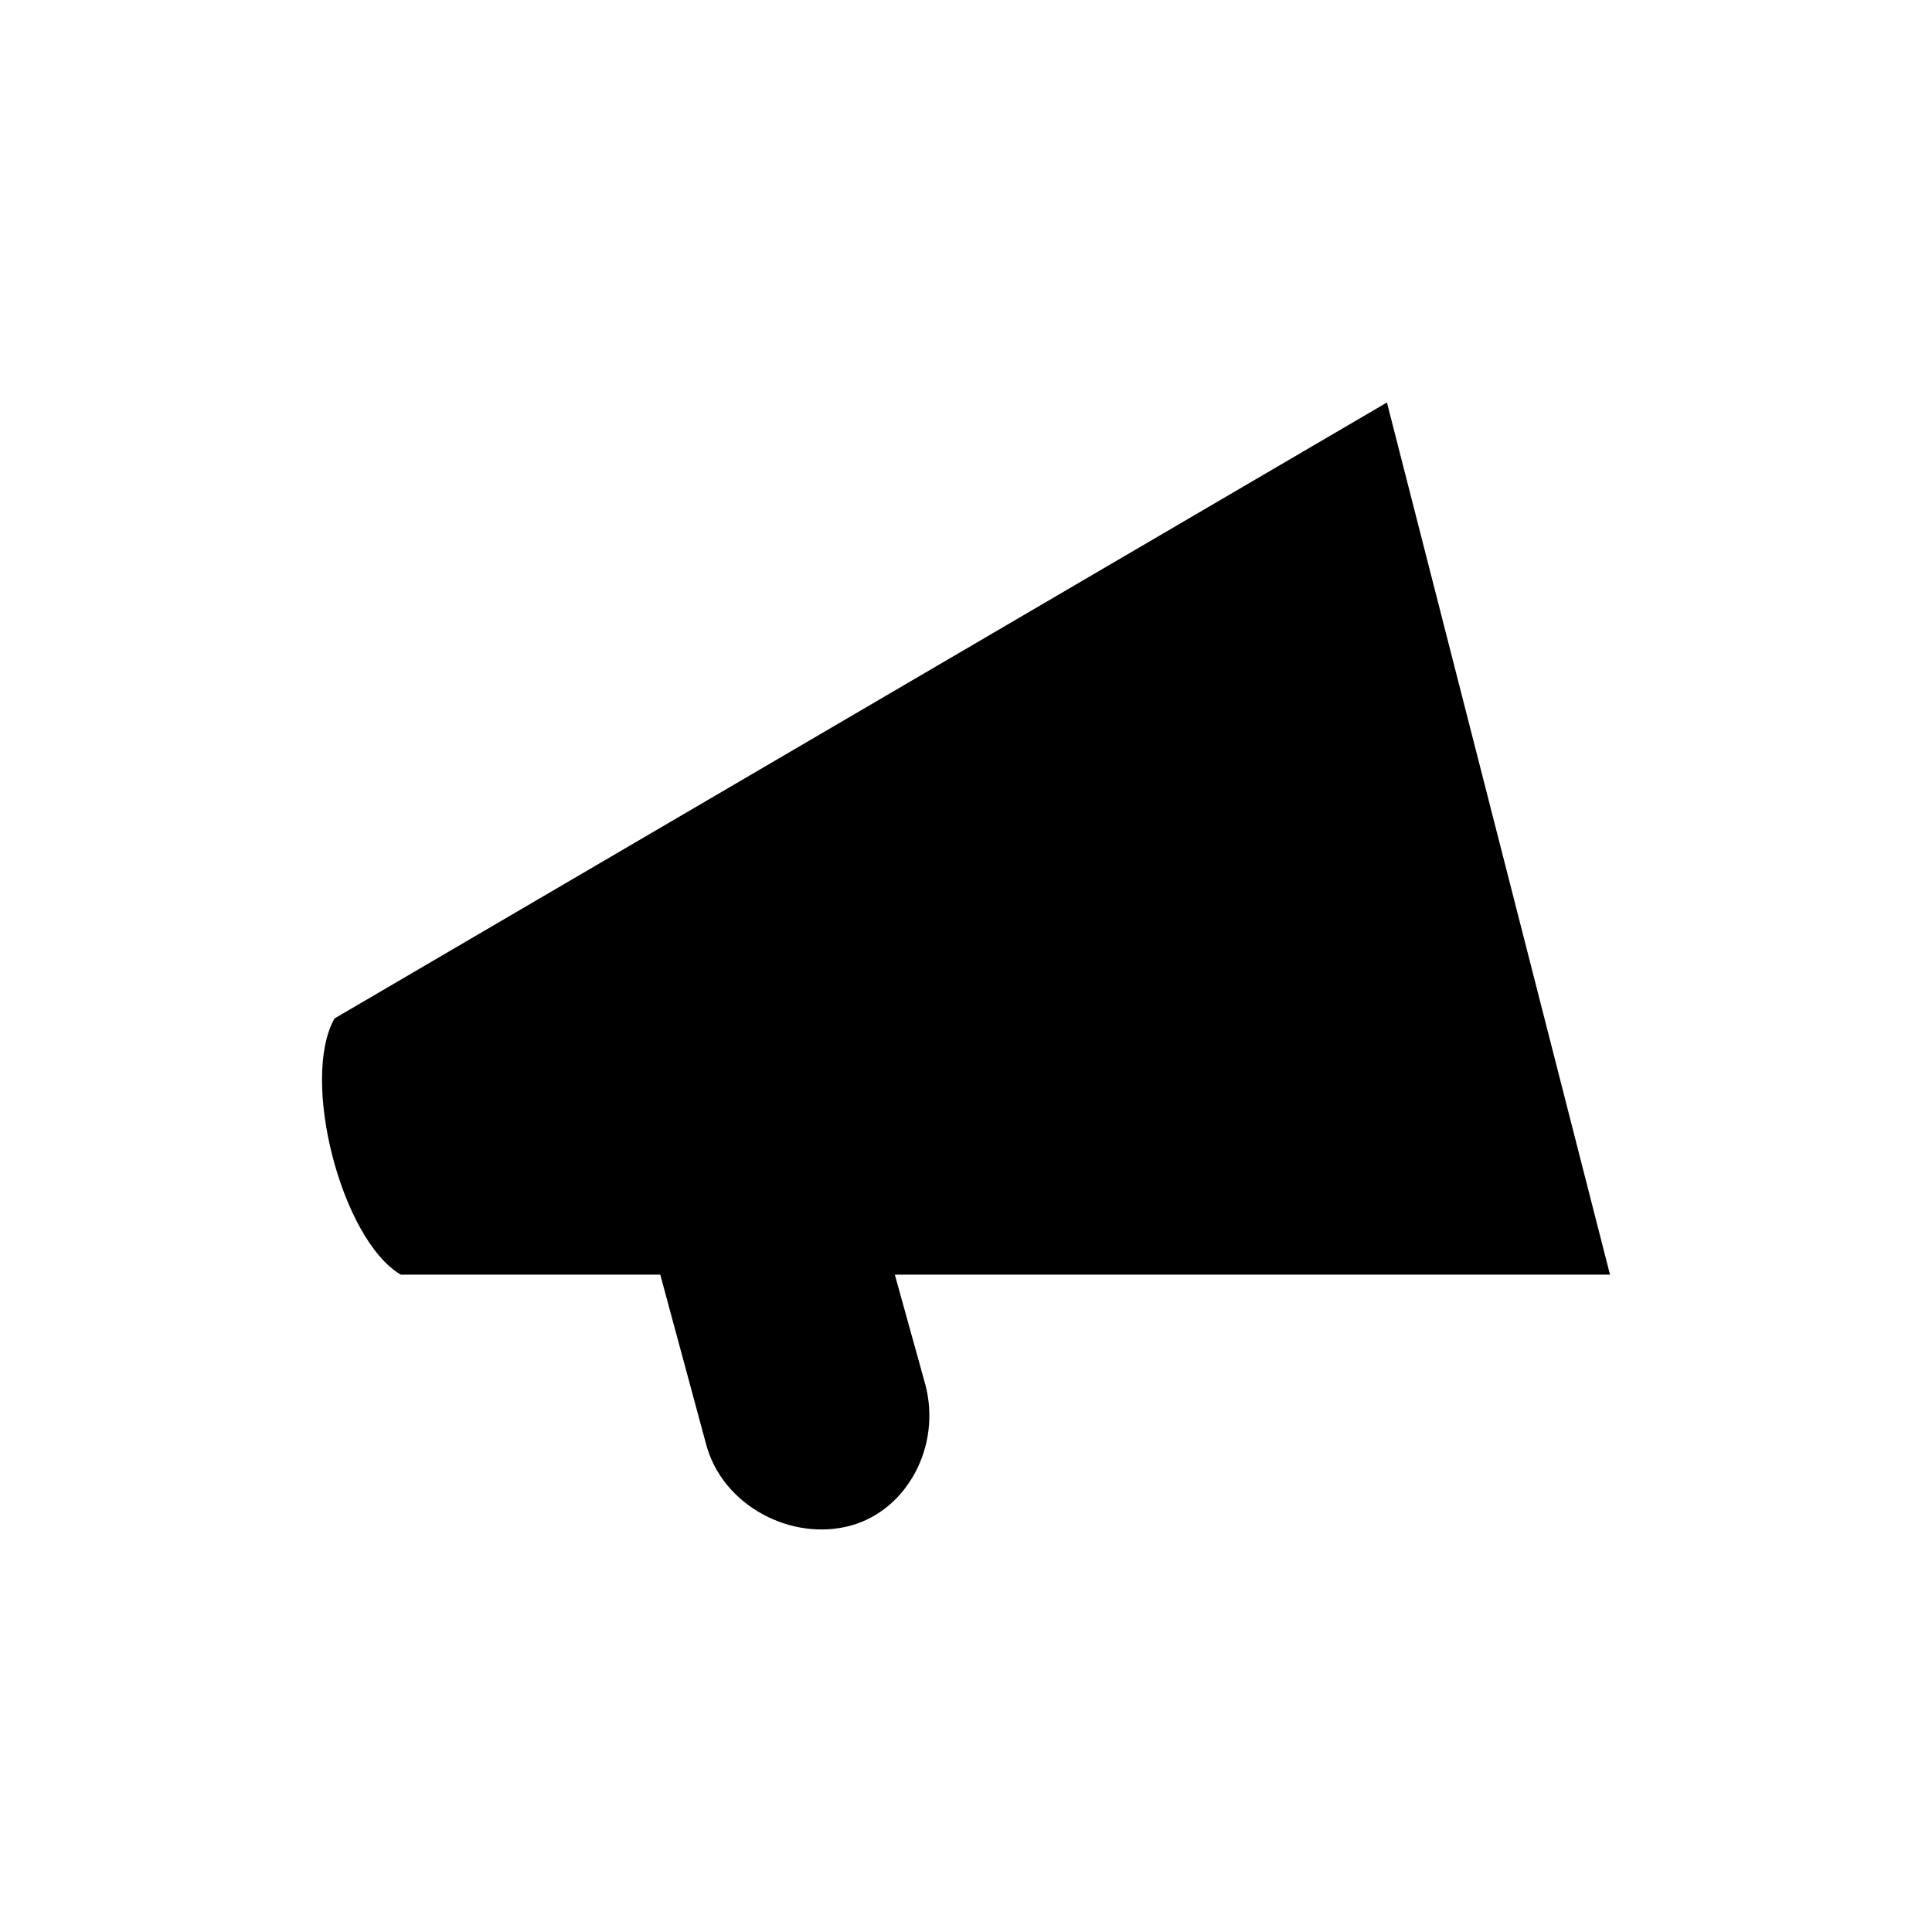
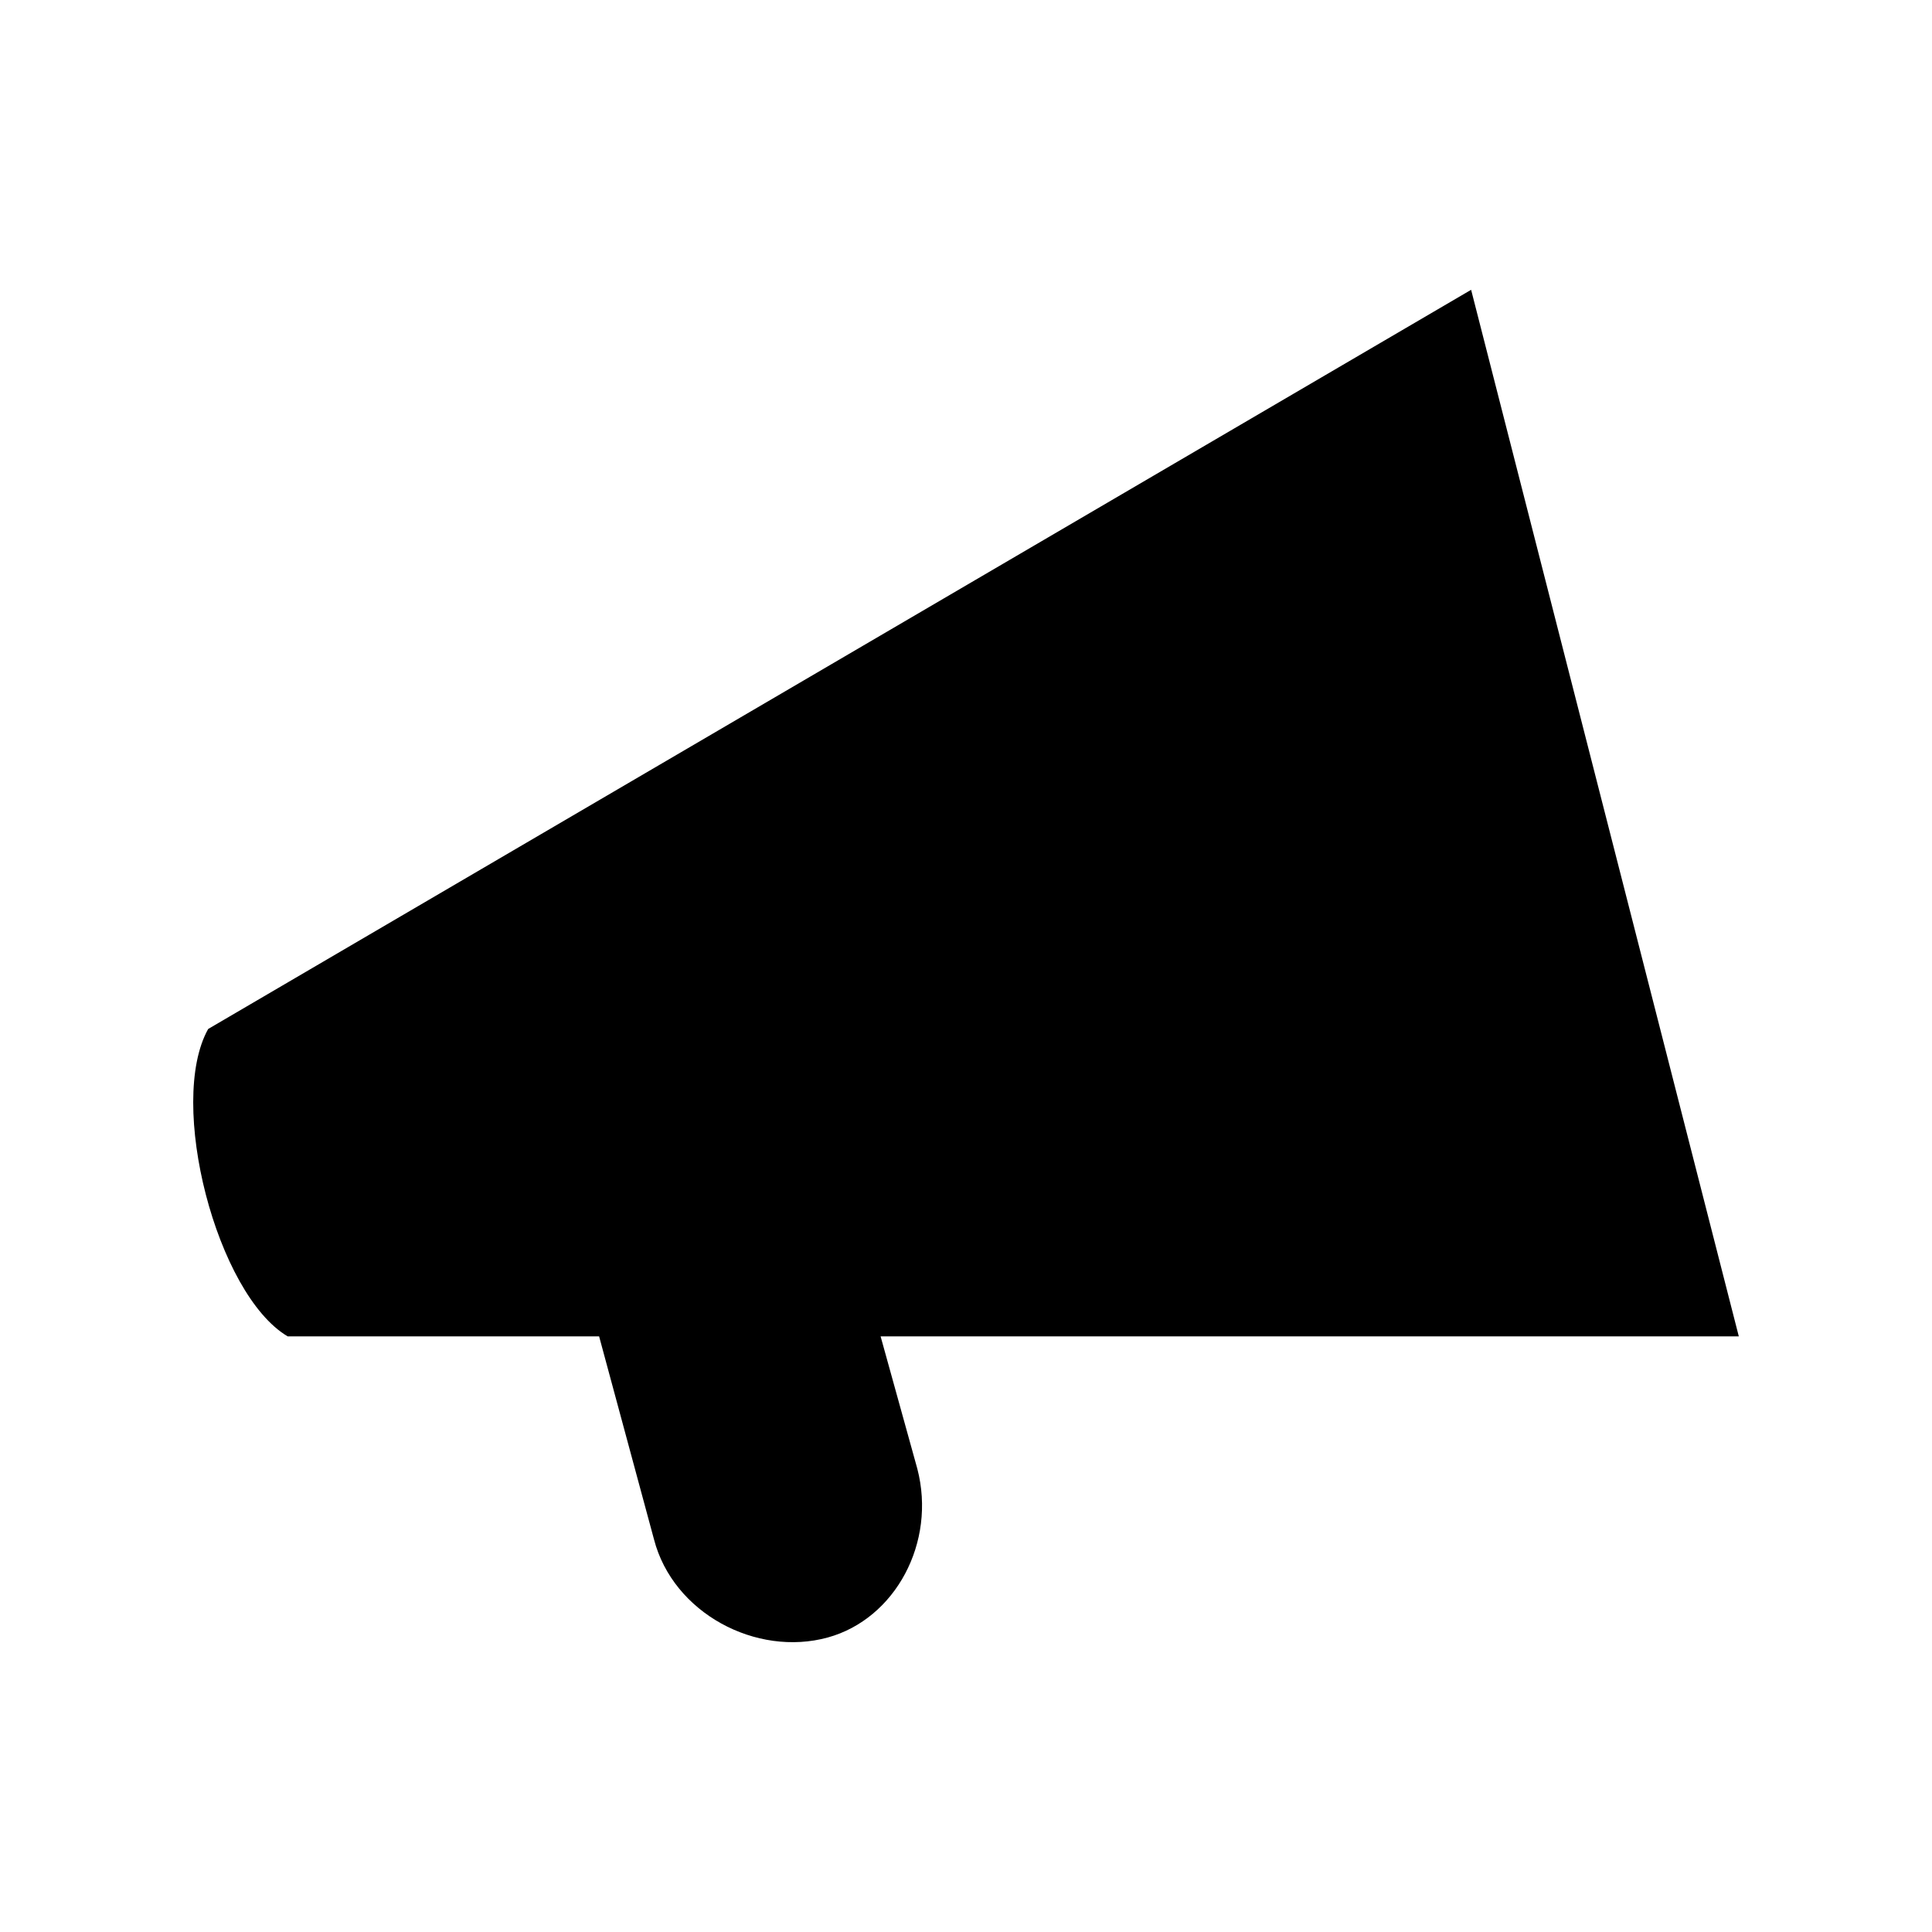
- <svg xmlns="http://www.w3.org/2000/svg" width="24" height="24" viewBox="0 0 24 24">
+ <svg xmlns="http://www.w3.org/2000/svg" width="20" height="20" viewBox="2 2 20 20">
  <path d="M8.202 15.834l.568 2.101c.198.765 1.06 1.22 1.8 1.016.698-.193 1.125-.983.926-1.747l-.38-1.37H20L17.229 5 4.155 12.652c-.427.762.088 2.748.823 3.182h3.224z" />
</svg>
